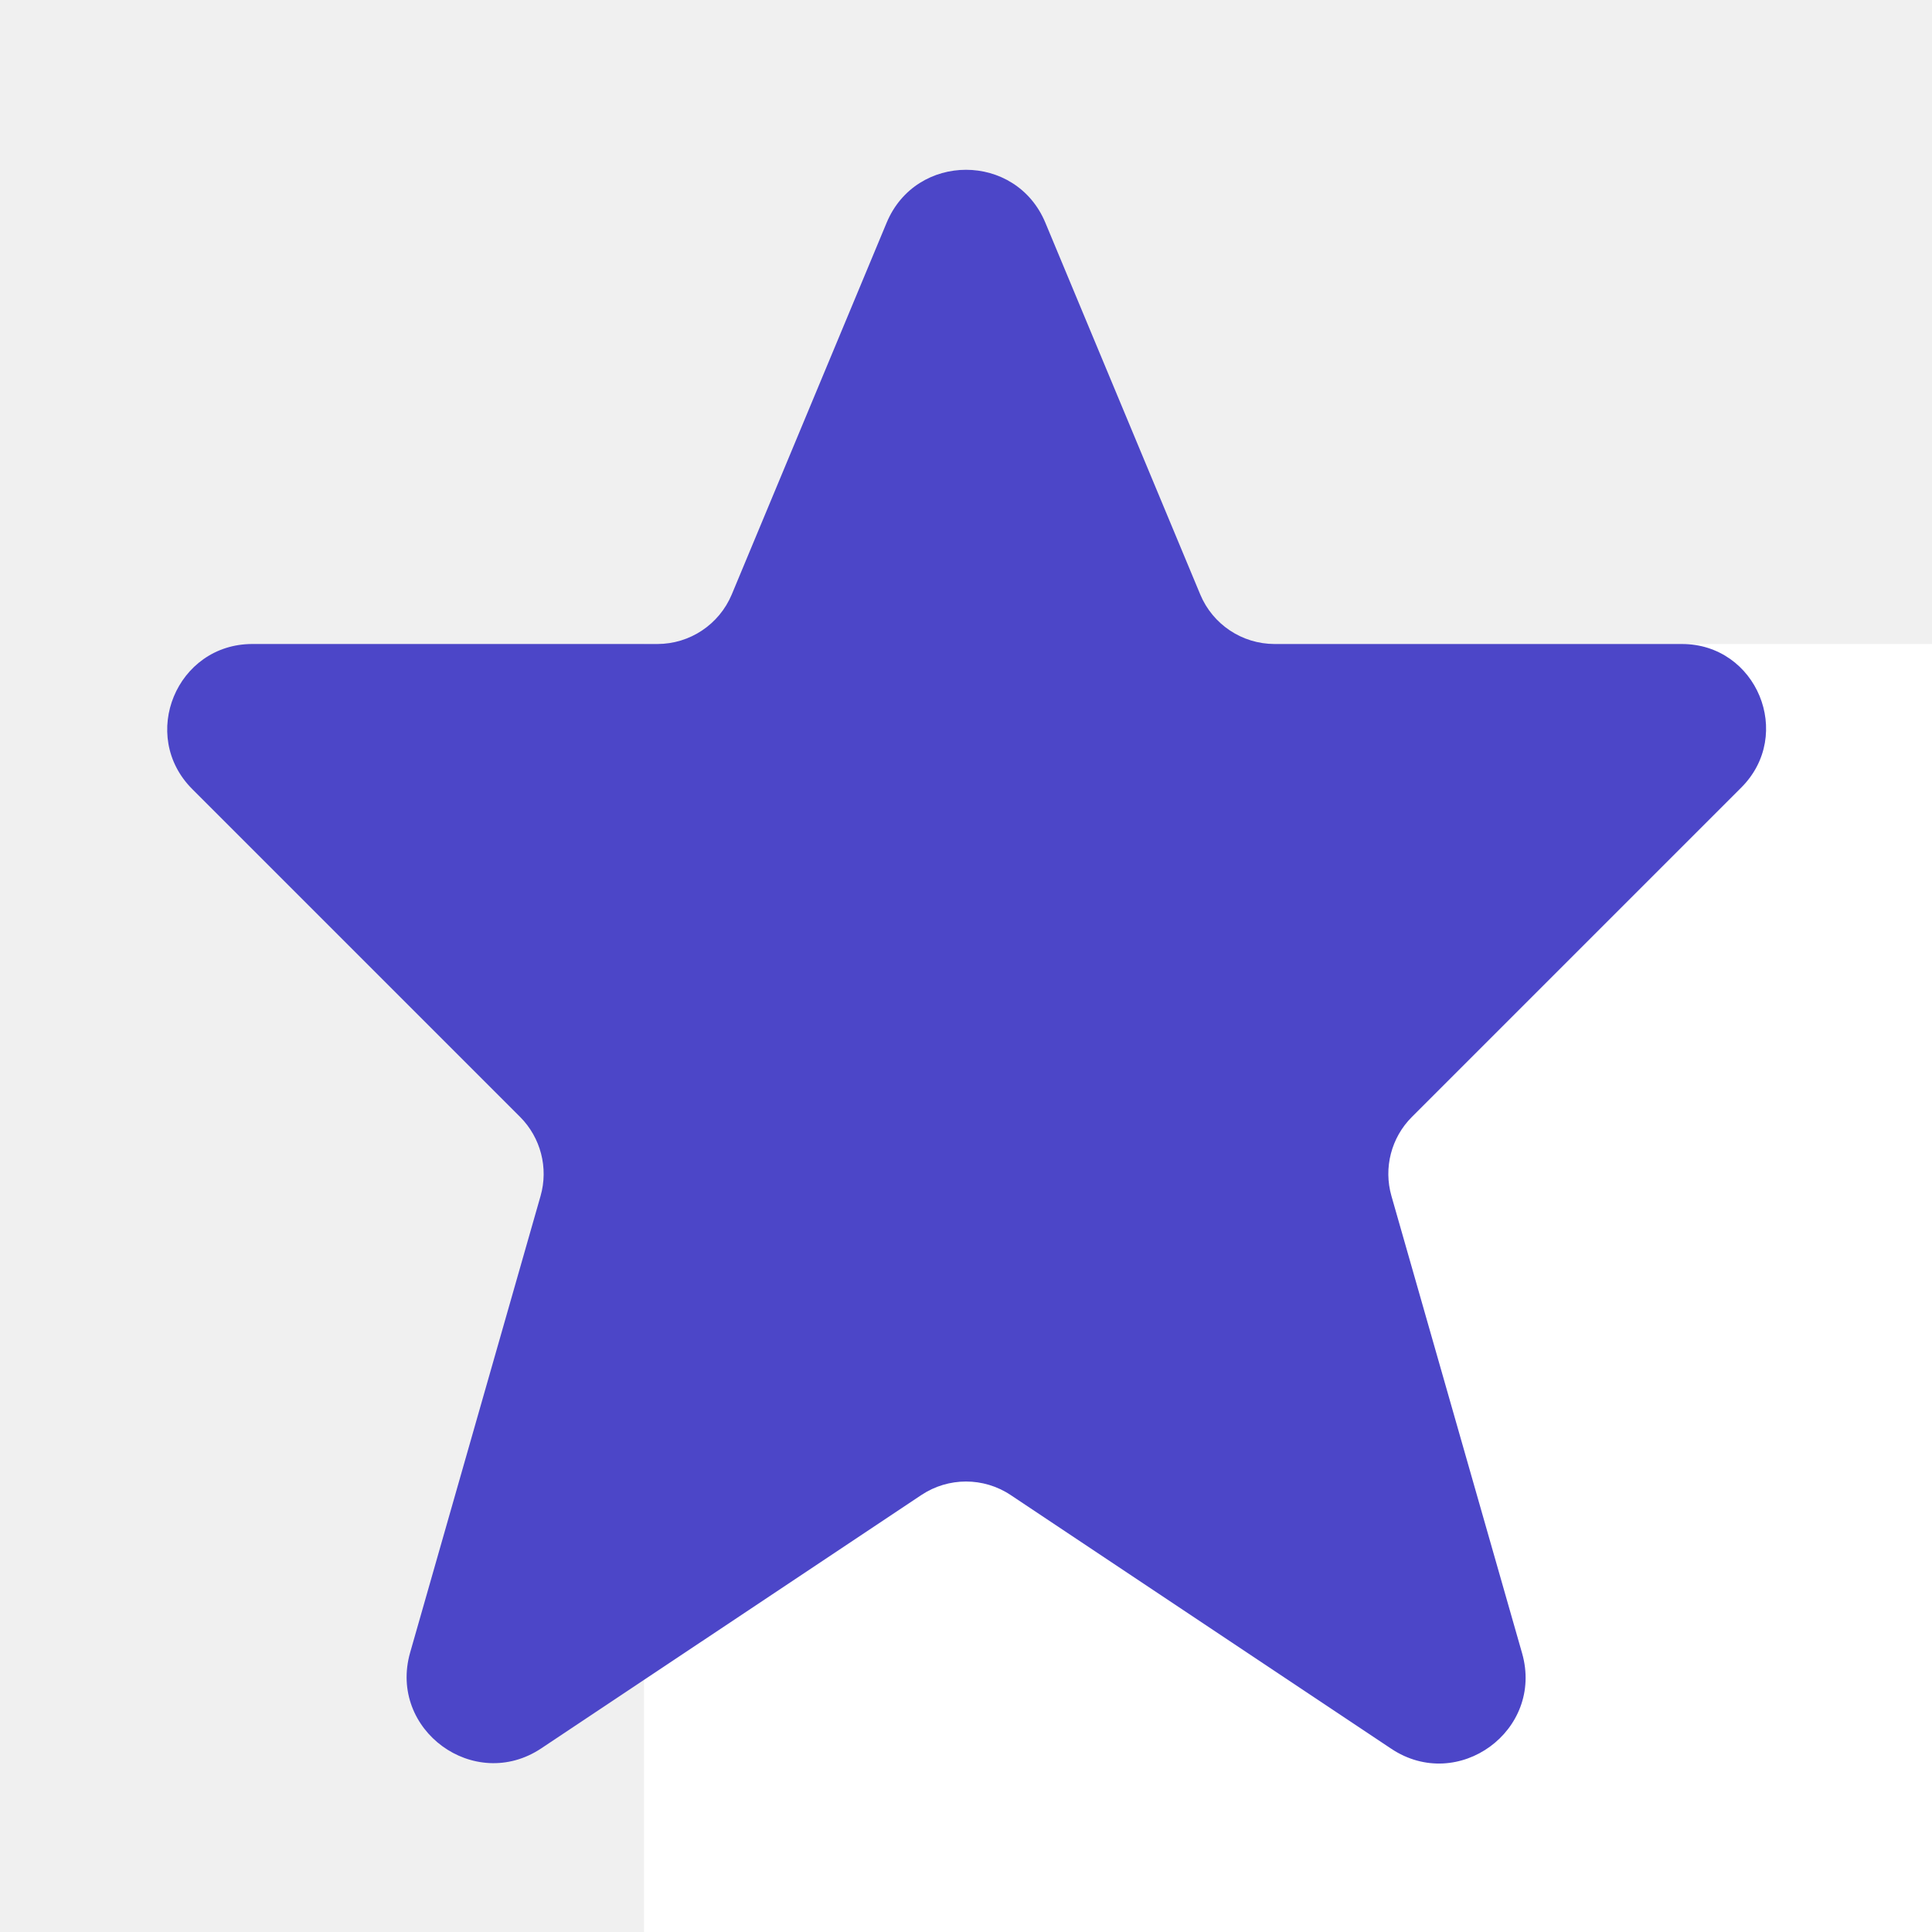
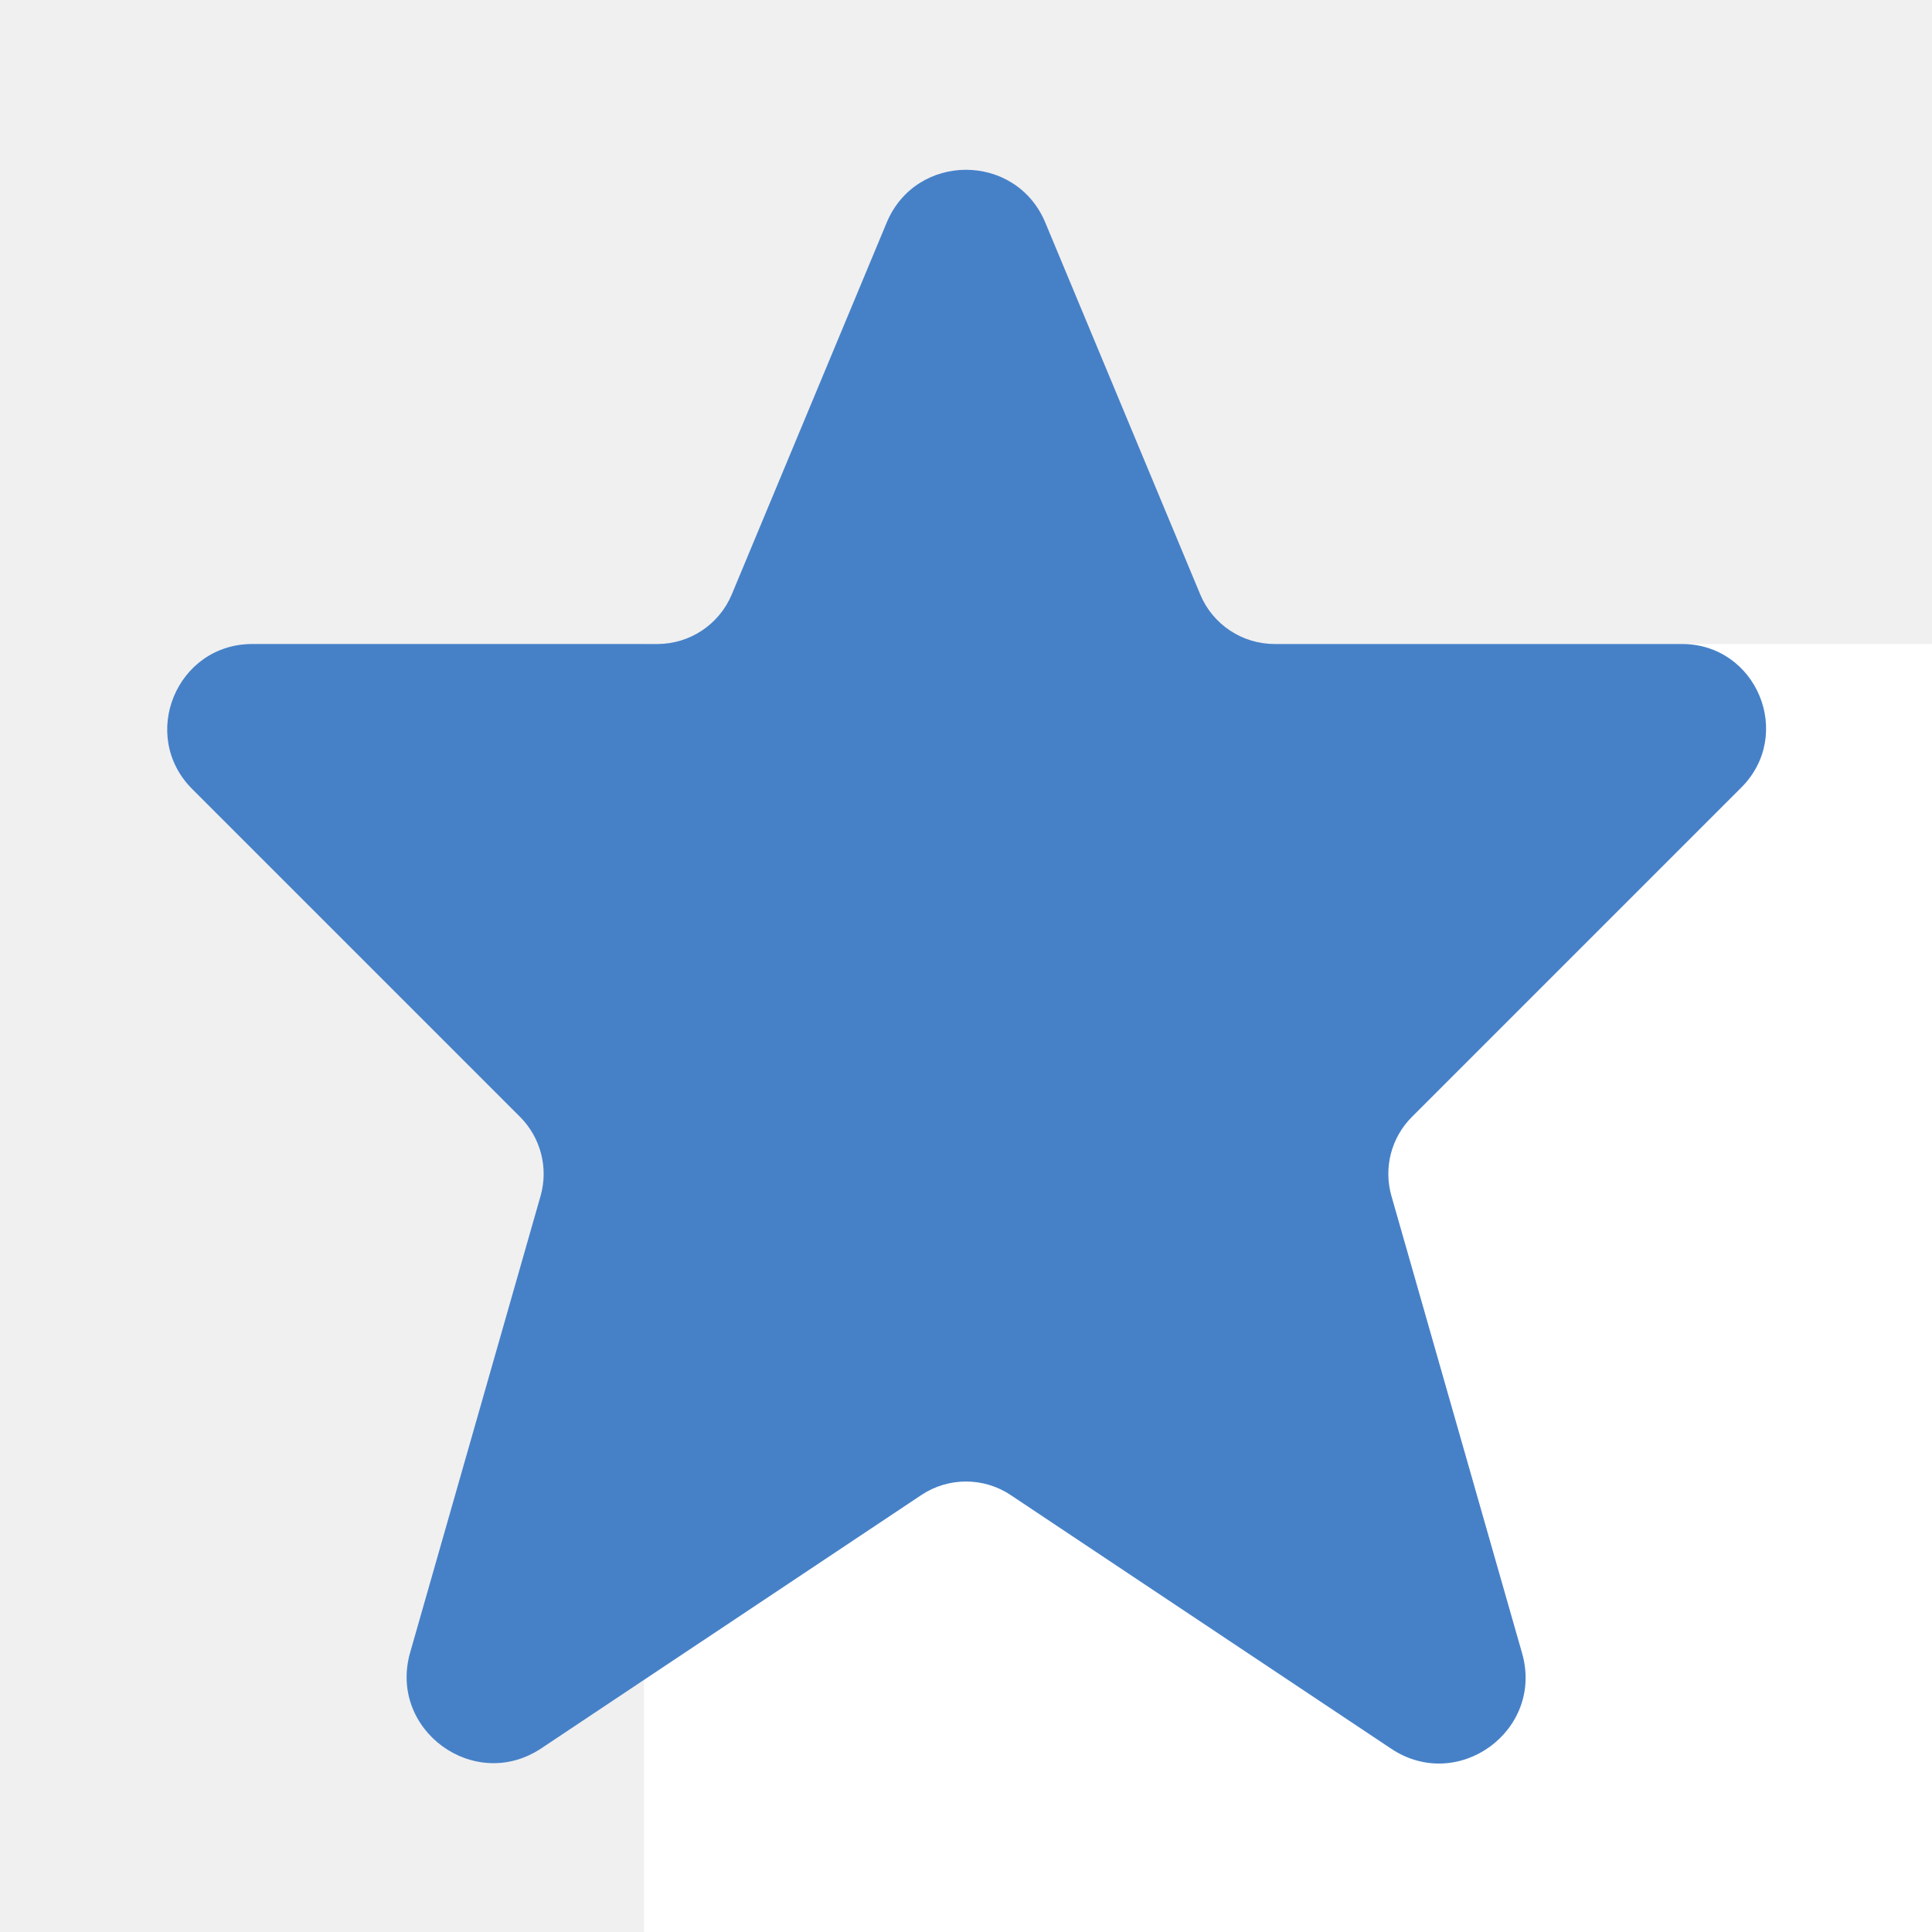
<svg xmlns="http://www.w3.org/2000/svg" height="10px" viewBox="0 0 24 24" fill="none">
  <rect width="16" height="16" transform="matrix(4.37114e-08 -1 -1 -4.37114e-08 24 24)" fill="white" />
-   <path fill-rule="evenodd" clip-rule="evenodd" d="M11.014 2.767C11.379 1.89 12.621 1.89 12.986 2.767L14.91 7.385C15.065 7.757 15.43 8 15.833 8H20.893C21.823 8 22.289 9.125 21.631 9.783L17.539 13.875C17.282 14.132 17.185 14.508 17.285 14.857L18.908 20.537C19.182 21.496 18.112 22.277 17.282 21.723L12.555 18.572C12.219 18.348 11.781 18.348 11.445 18.572L6.725 21.718C5.893 22.273 4.82 21.49 5.095 20.528L6.715 14.857C6.815 14.508 6.717 14.132 6.461 13.875L2.389 9.803C1.723 9.138 2.194 8 3.135 8H8.167C8.57 8 8.934 7.757 9.09 7.385L11.014 2.767Z" fill="#4c46c8" />
+   <path fill-rule="evenodd" clip-rule="evenodd" d="M11.014 2.767C11.379 1.89 12.621 1.89 12.986 2.767L14.91 7.385C15.065 7.757 15.43 8 15.833 8H20.893C21.823 8 22.289 9.125 21.631 9.783L17.539 13.875C17.282 14.132 17.185 14.508 17.285 14.857L18.908 20.537C19.182 21.496 18.112 22.277 17.282 21.723L12.555 18.572C12.219 18.348 11.781 18.348 11.445 18.572L6.725 21.718C5.893 22.273 4.82 21.49 5.095 20.528L6.715 14.857C6.815 14.508 6.717 14.132 6.461 13.875L2.389 9.803C1.723 9.138 2.194 8 3.135 8H8.167C8.57 8 8.934 7.757 9.09 7.385L11.014 2.767Z" fill="#4681c8" />
</svg>
